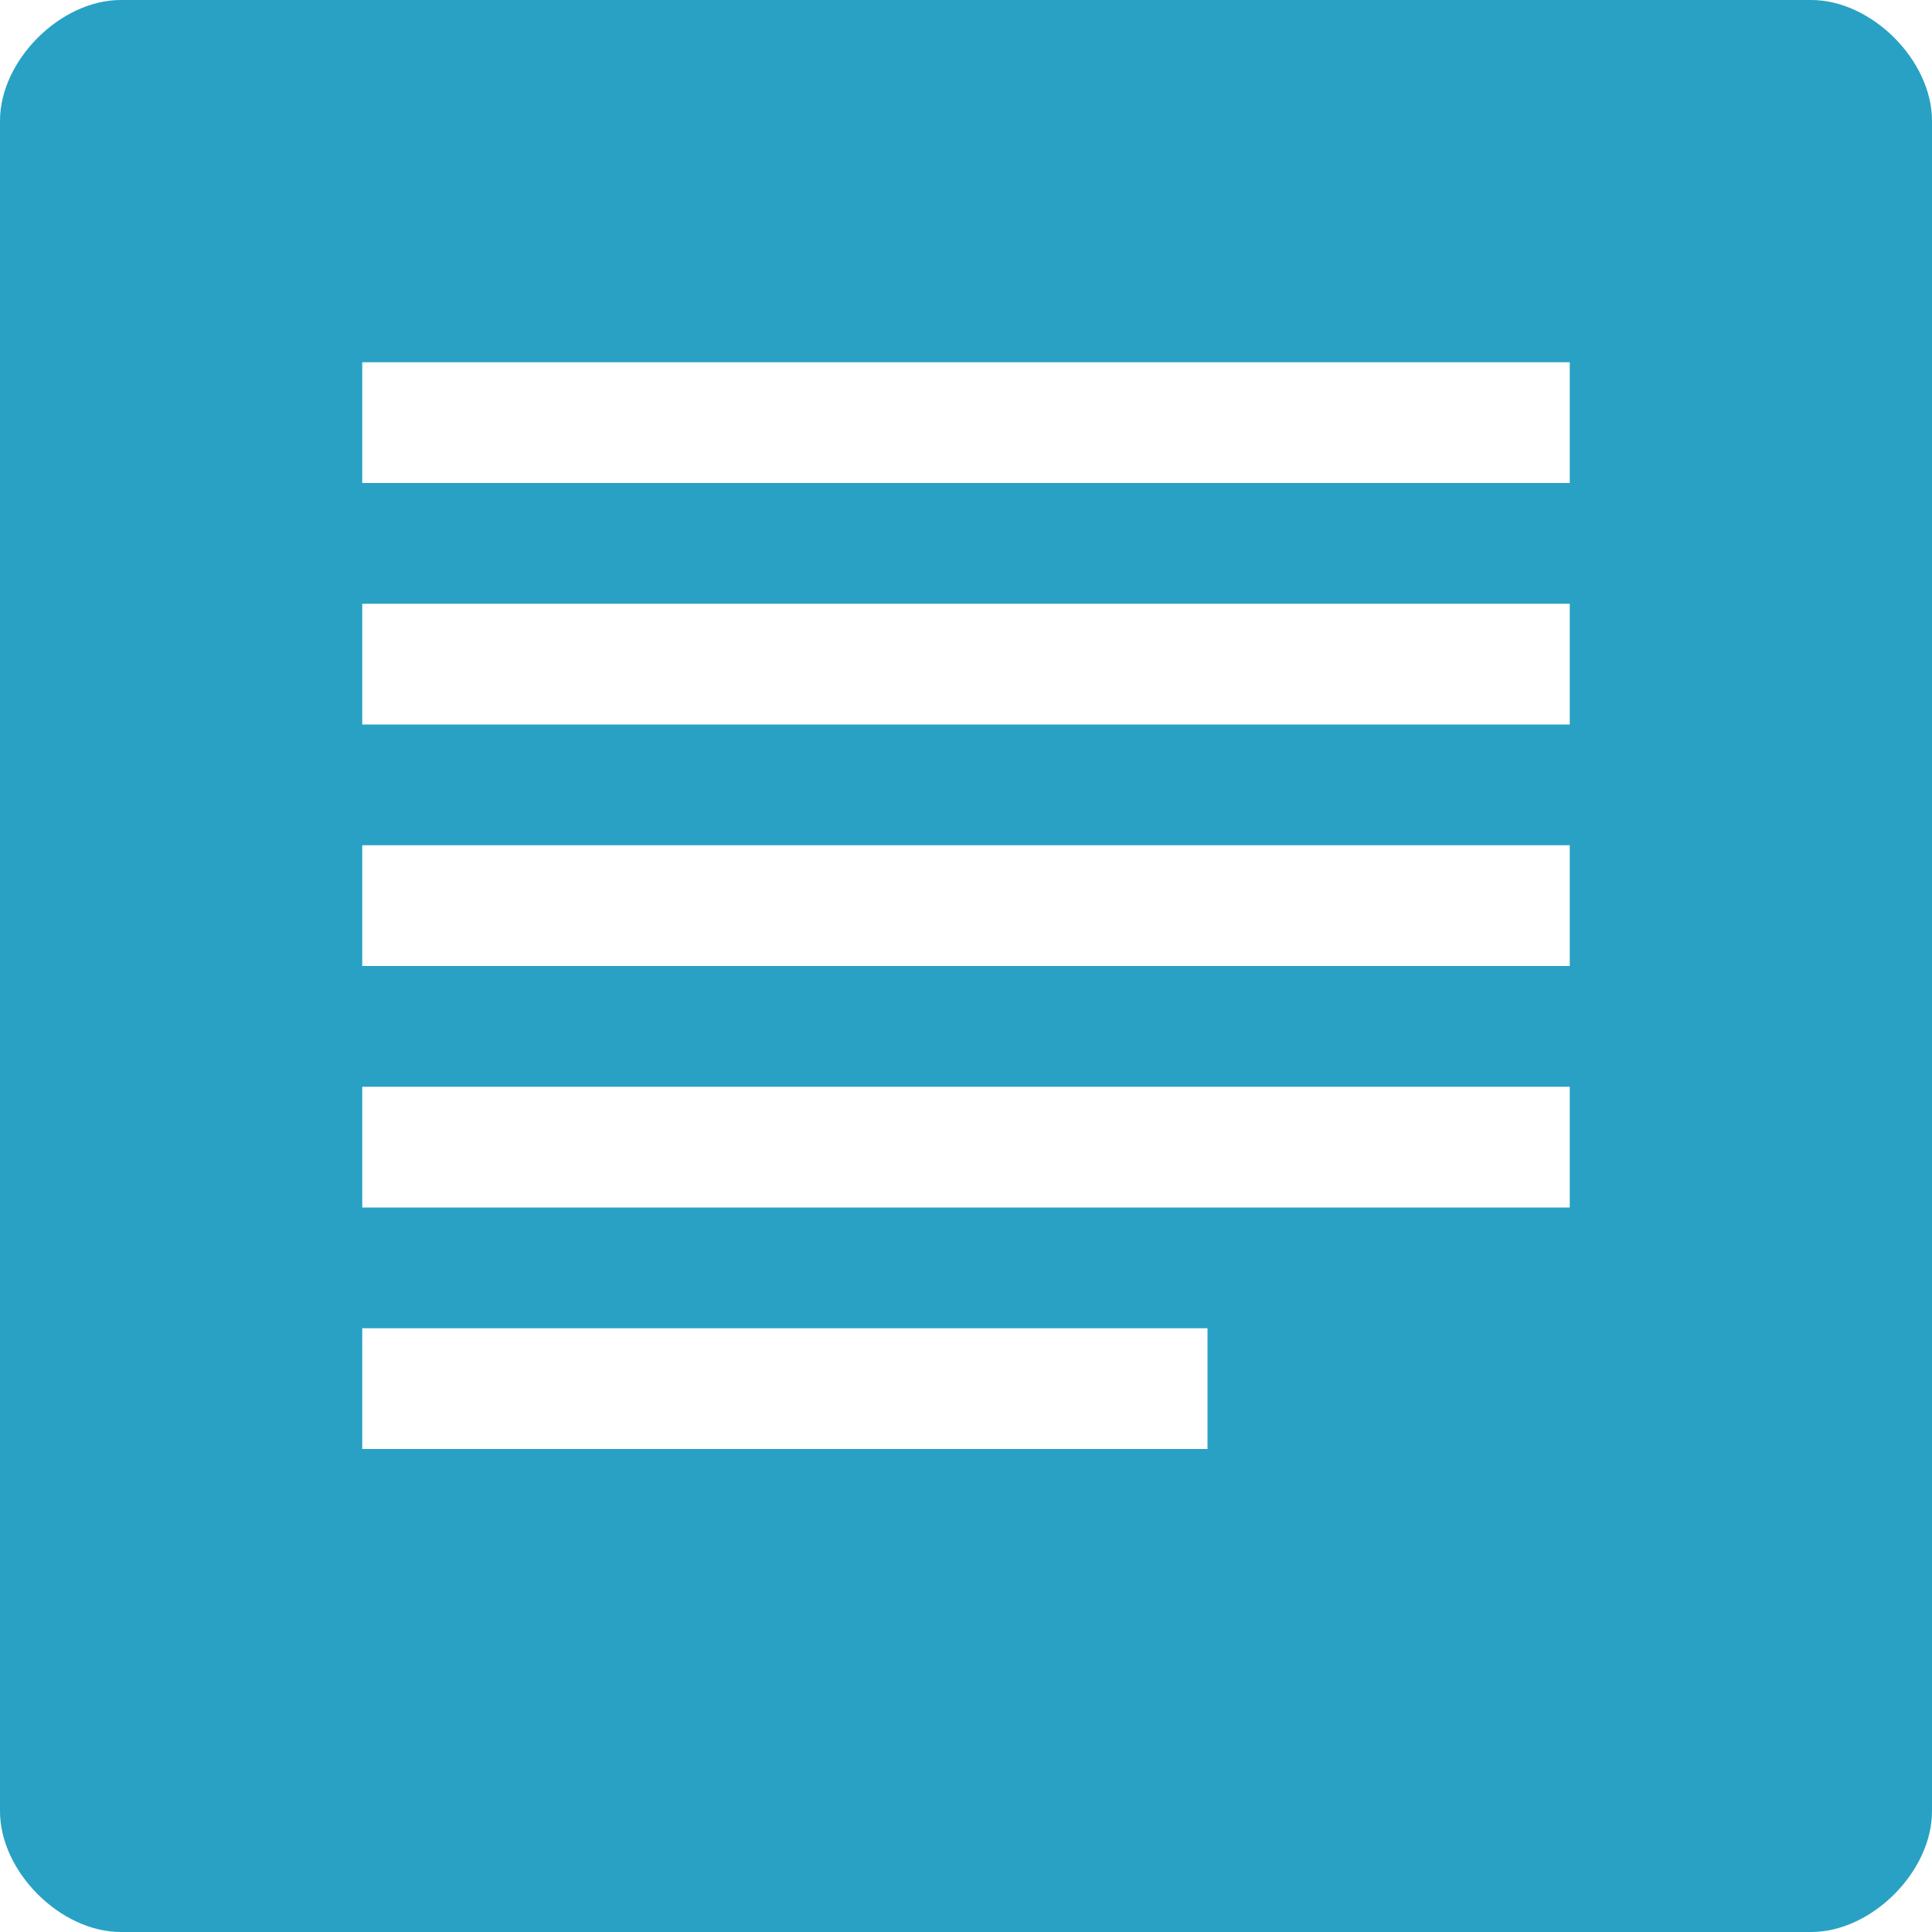
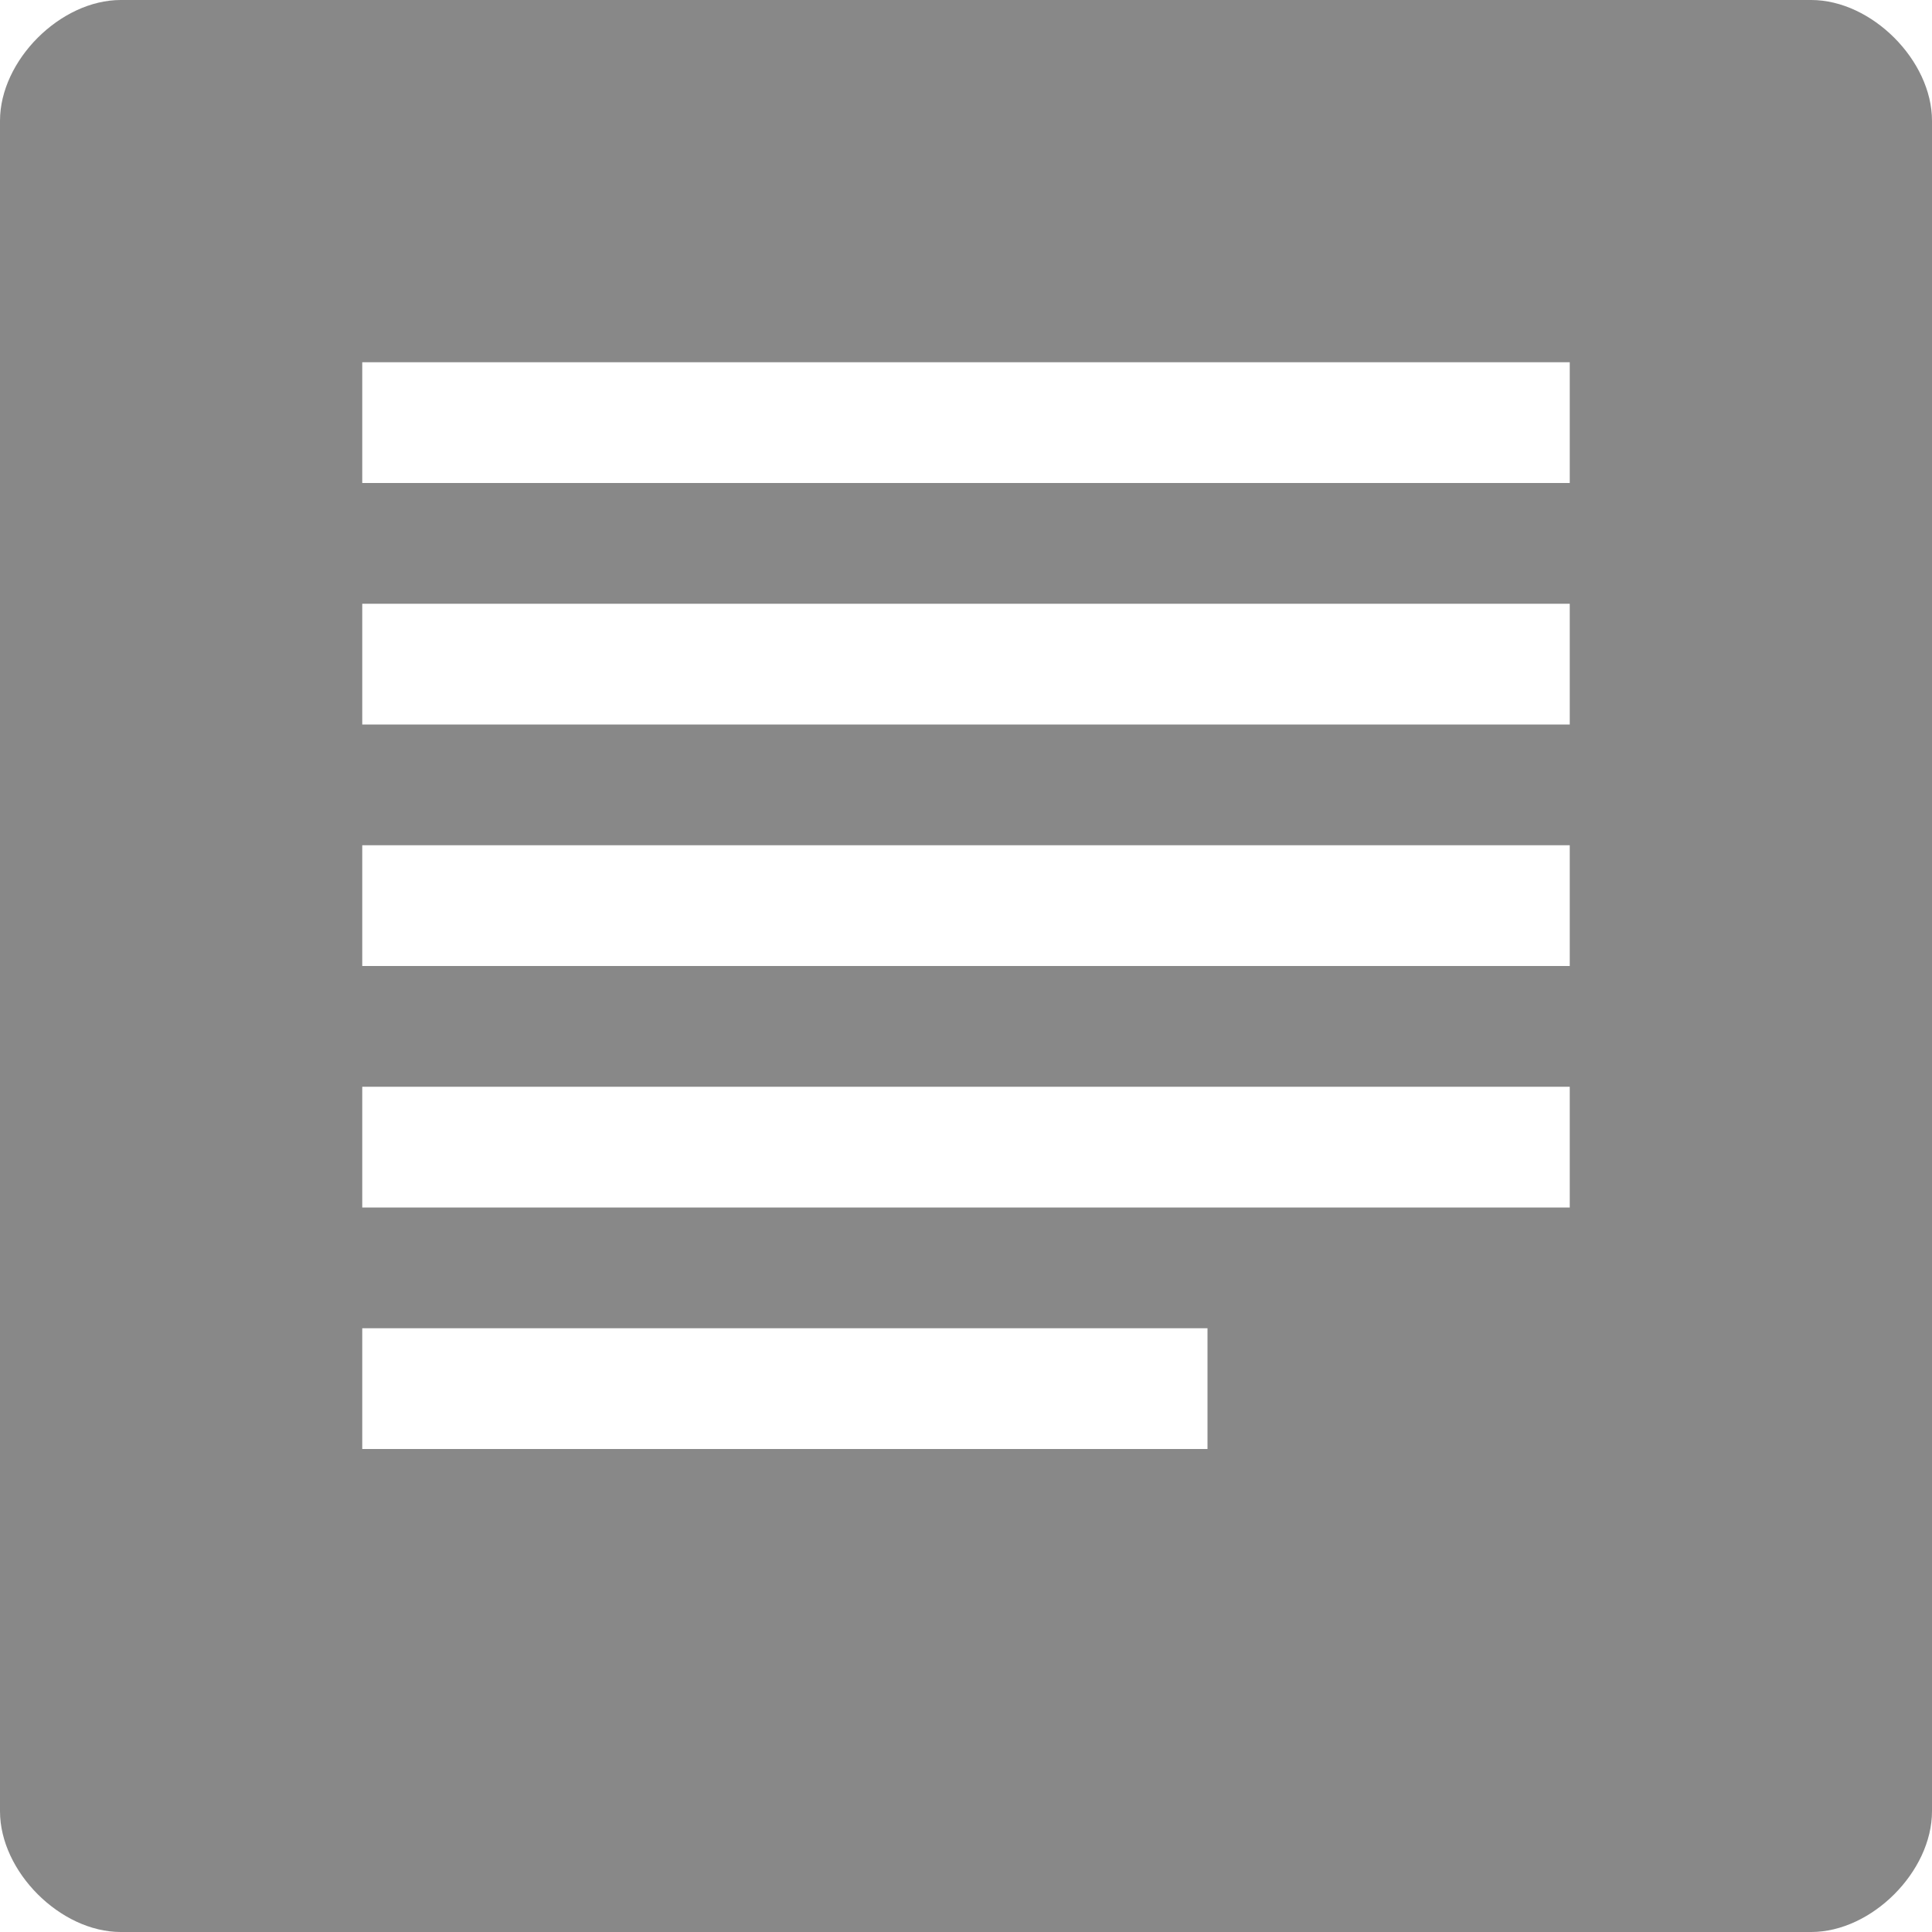
- <svg xmlns="http://www.w3.org/2000/svg" version="1.1" x="0px" y="0px" width="16px" height="16px" viewBox="0 0 16 16" style="overflow:visible;enable-background:new 0 0 16 16;" xml:space="preserve" preserveAspectRatio="xMinYMid meet">
-   <defs>
- </defs>
-   <path style="fill:#29a1c4;" d="M15,0H1C0.5,0,0,0.5,0,1v14c0,0.5,0.5,1,1,1h14c0.5,0,1-0.5,1-1V1C16,0.5,15.5,0,15,0z M10,12H3v-1h7  V12z M13,10H3V9h10V10z M13,8H3V7h10V8z M13,6H3V5h10V6z M13,4H3V3h10V4z" />
+ <svg xmlns="http://www.w3.org/2000/svg" width="16" height="16" viewBox="0 0 16 16" preserveAspectRatio="xMinYMid meet" overflow="visible">
+   <path d="M15 0h-14c-.5 0-1 .5-1 1v14c0 .5.5 1 1 1h14c.5 0 1-.5 1-1v-14c0-.5-.5-1-1-1zm-5 12h-7v-1h7v1zm3-2h-10v-1h10v1zm0-2h-10v-1h10v1zm0-2h-10v-1h10v1zm0-2h-10v-1h10v1z" fill="#888" />
</svg>
